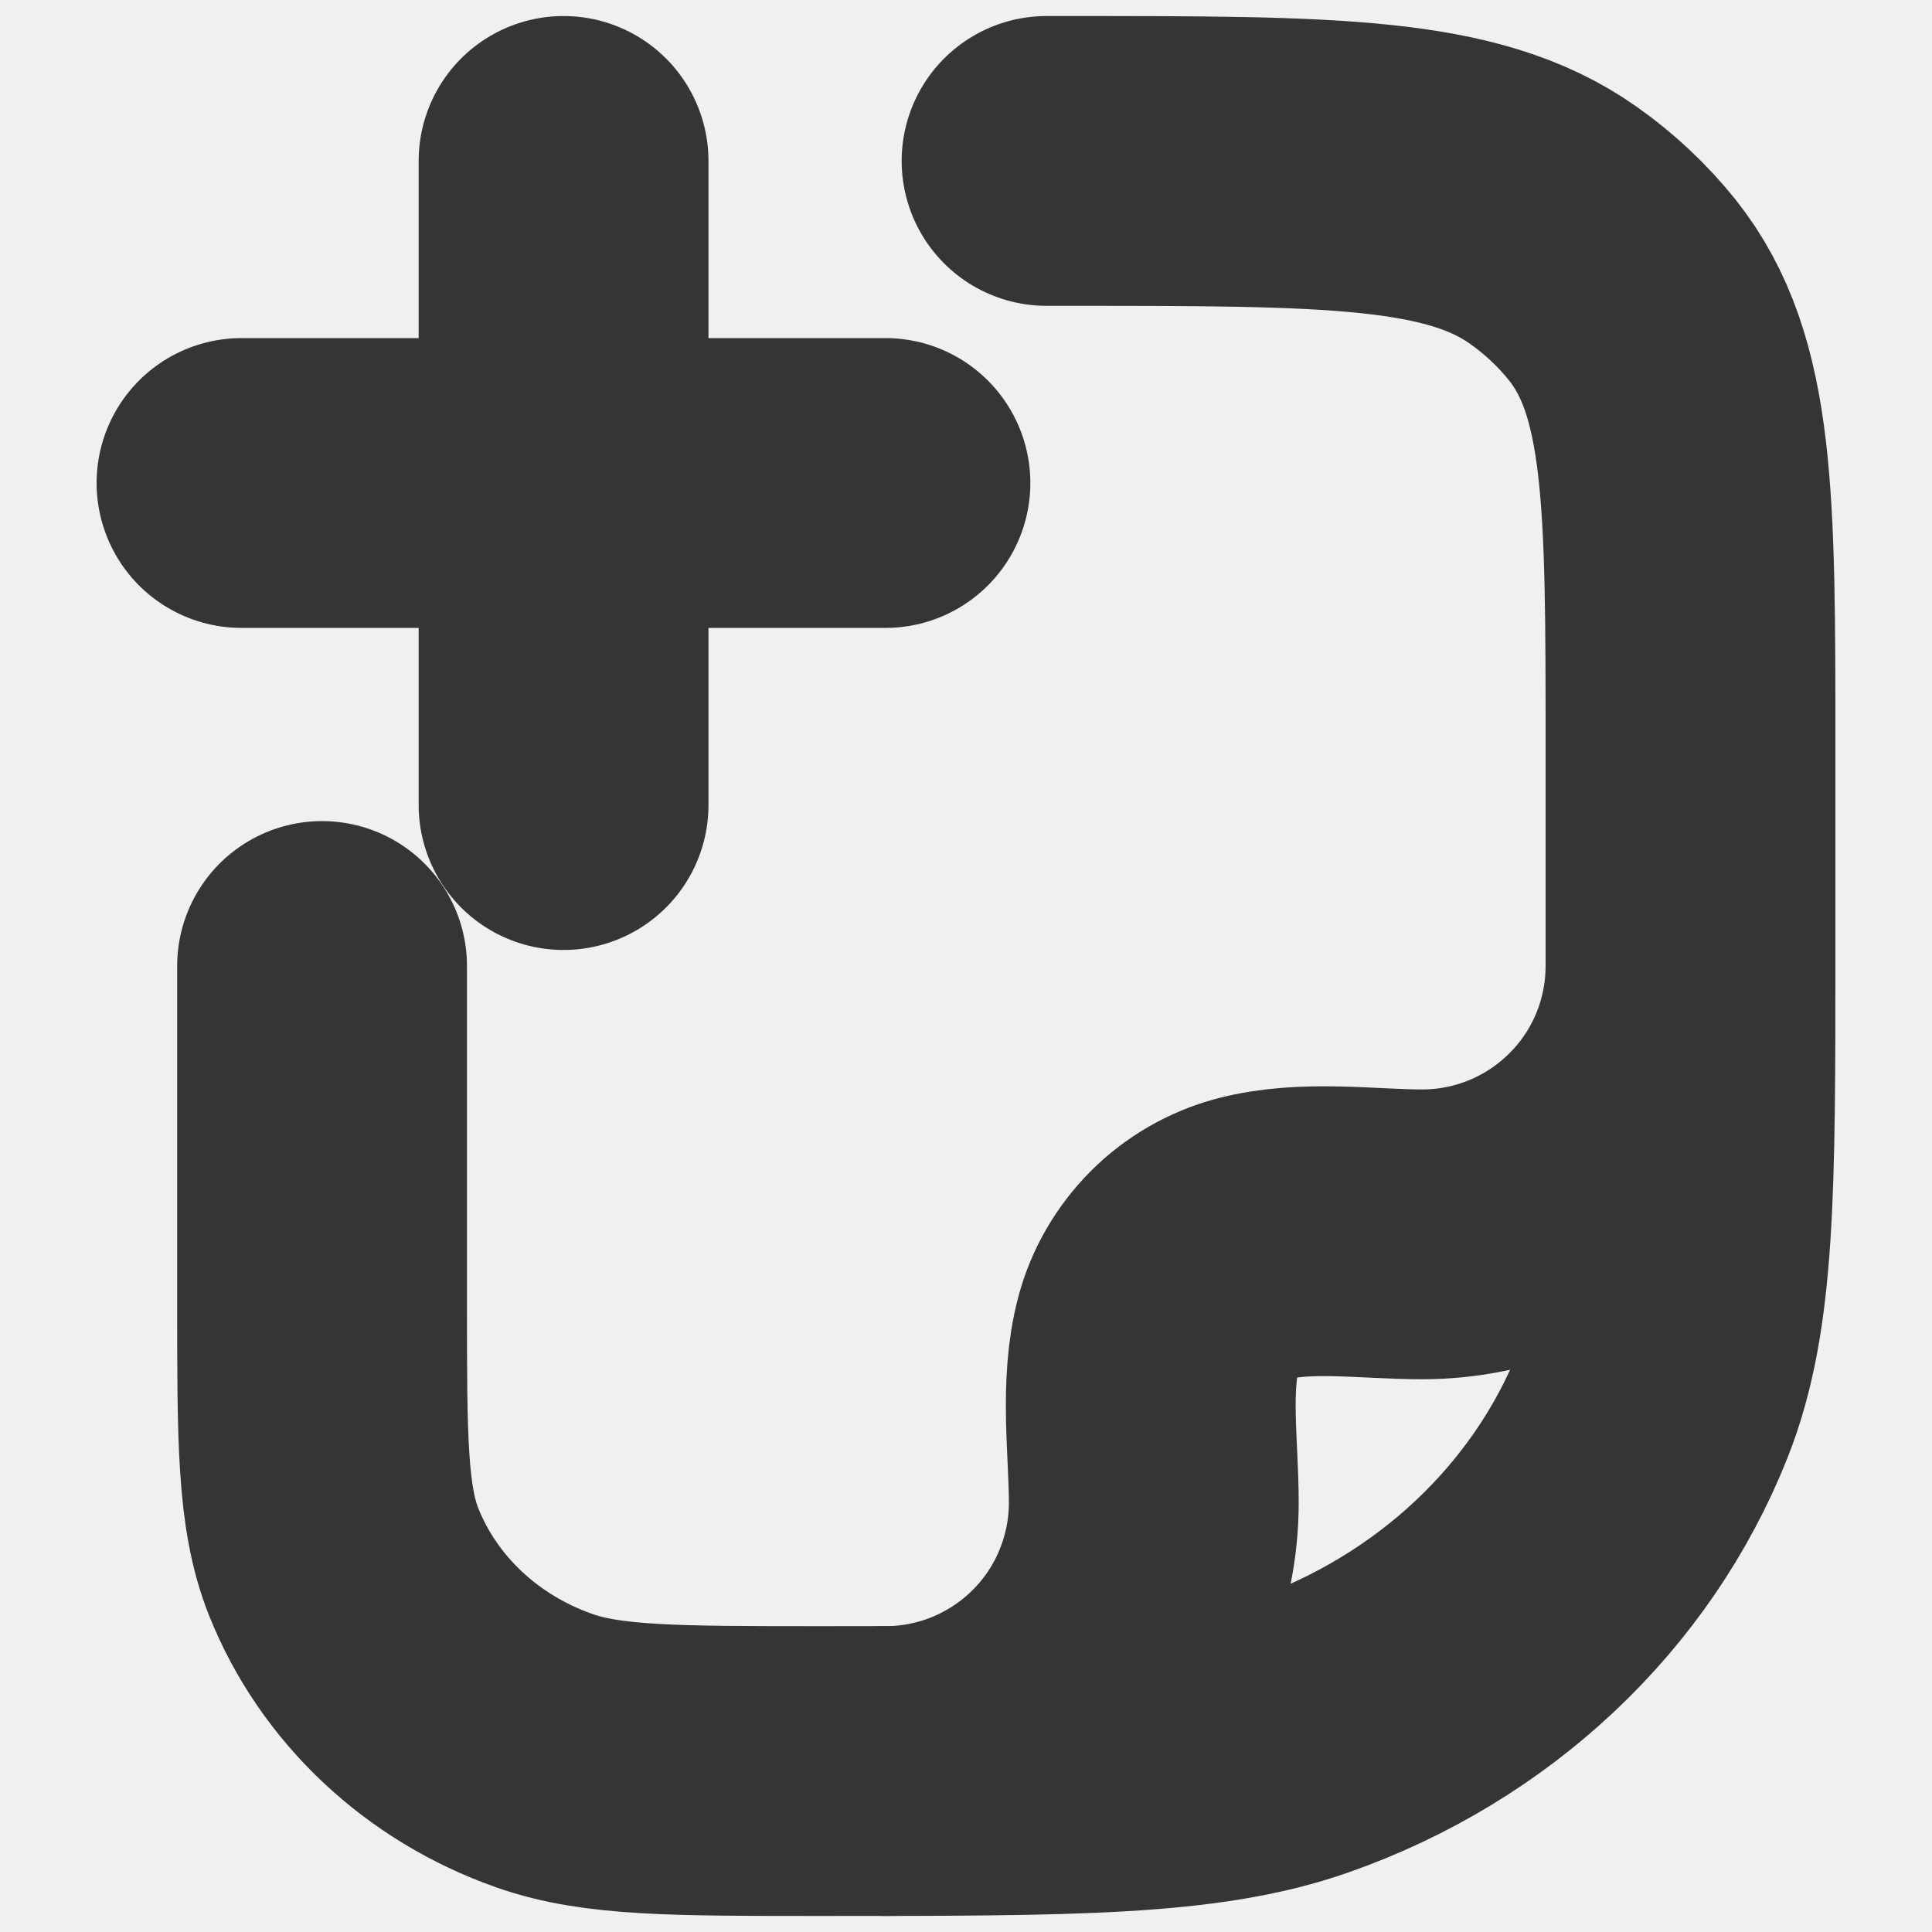
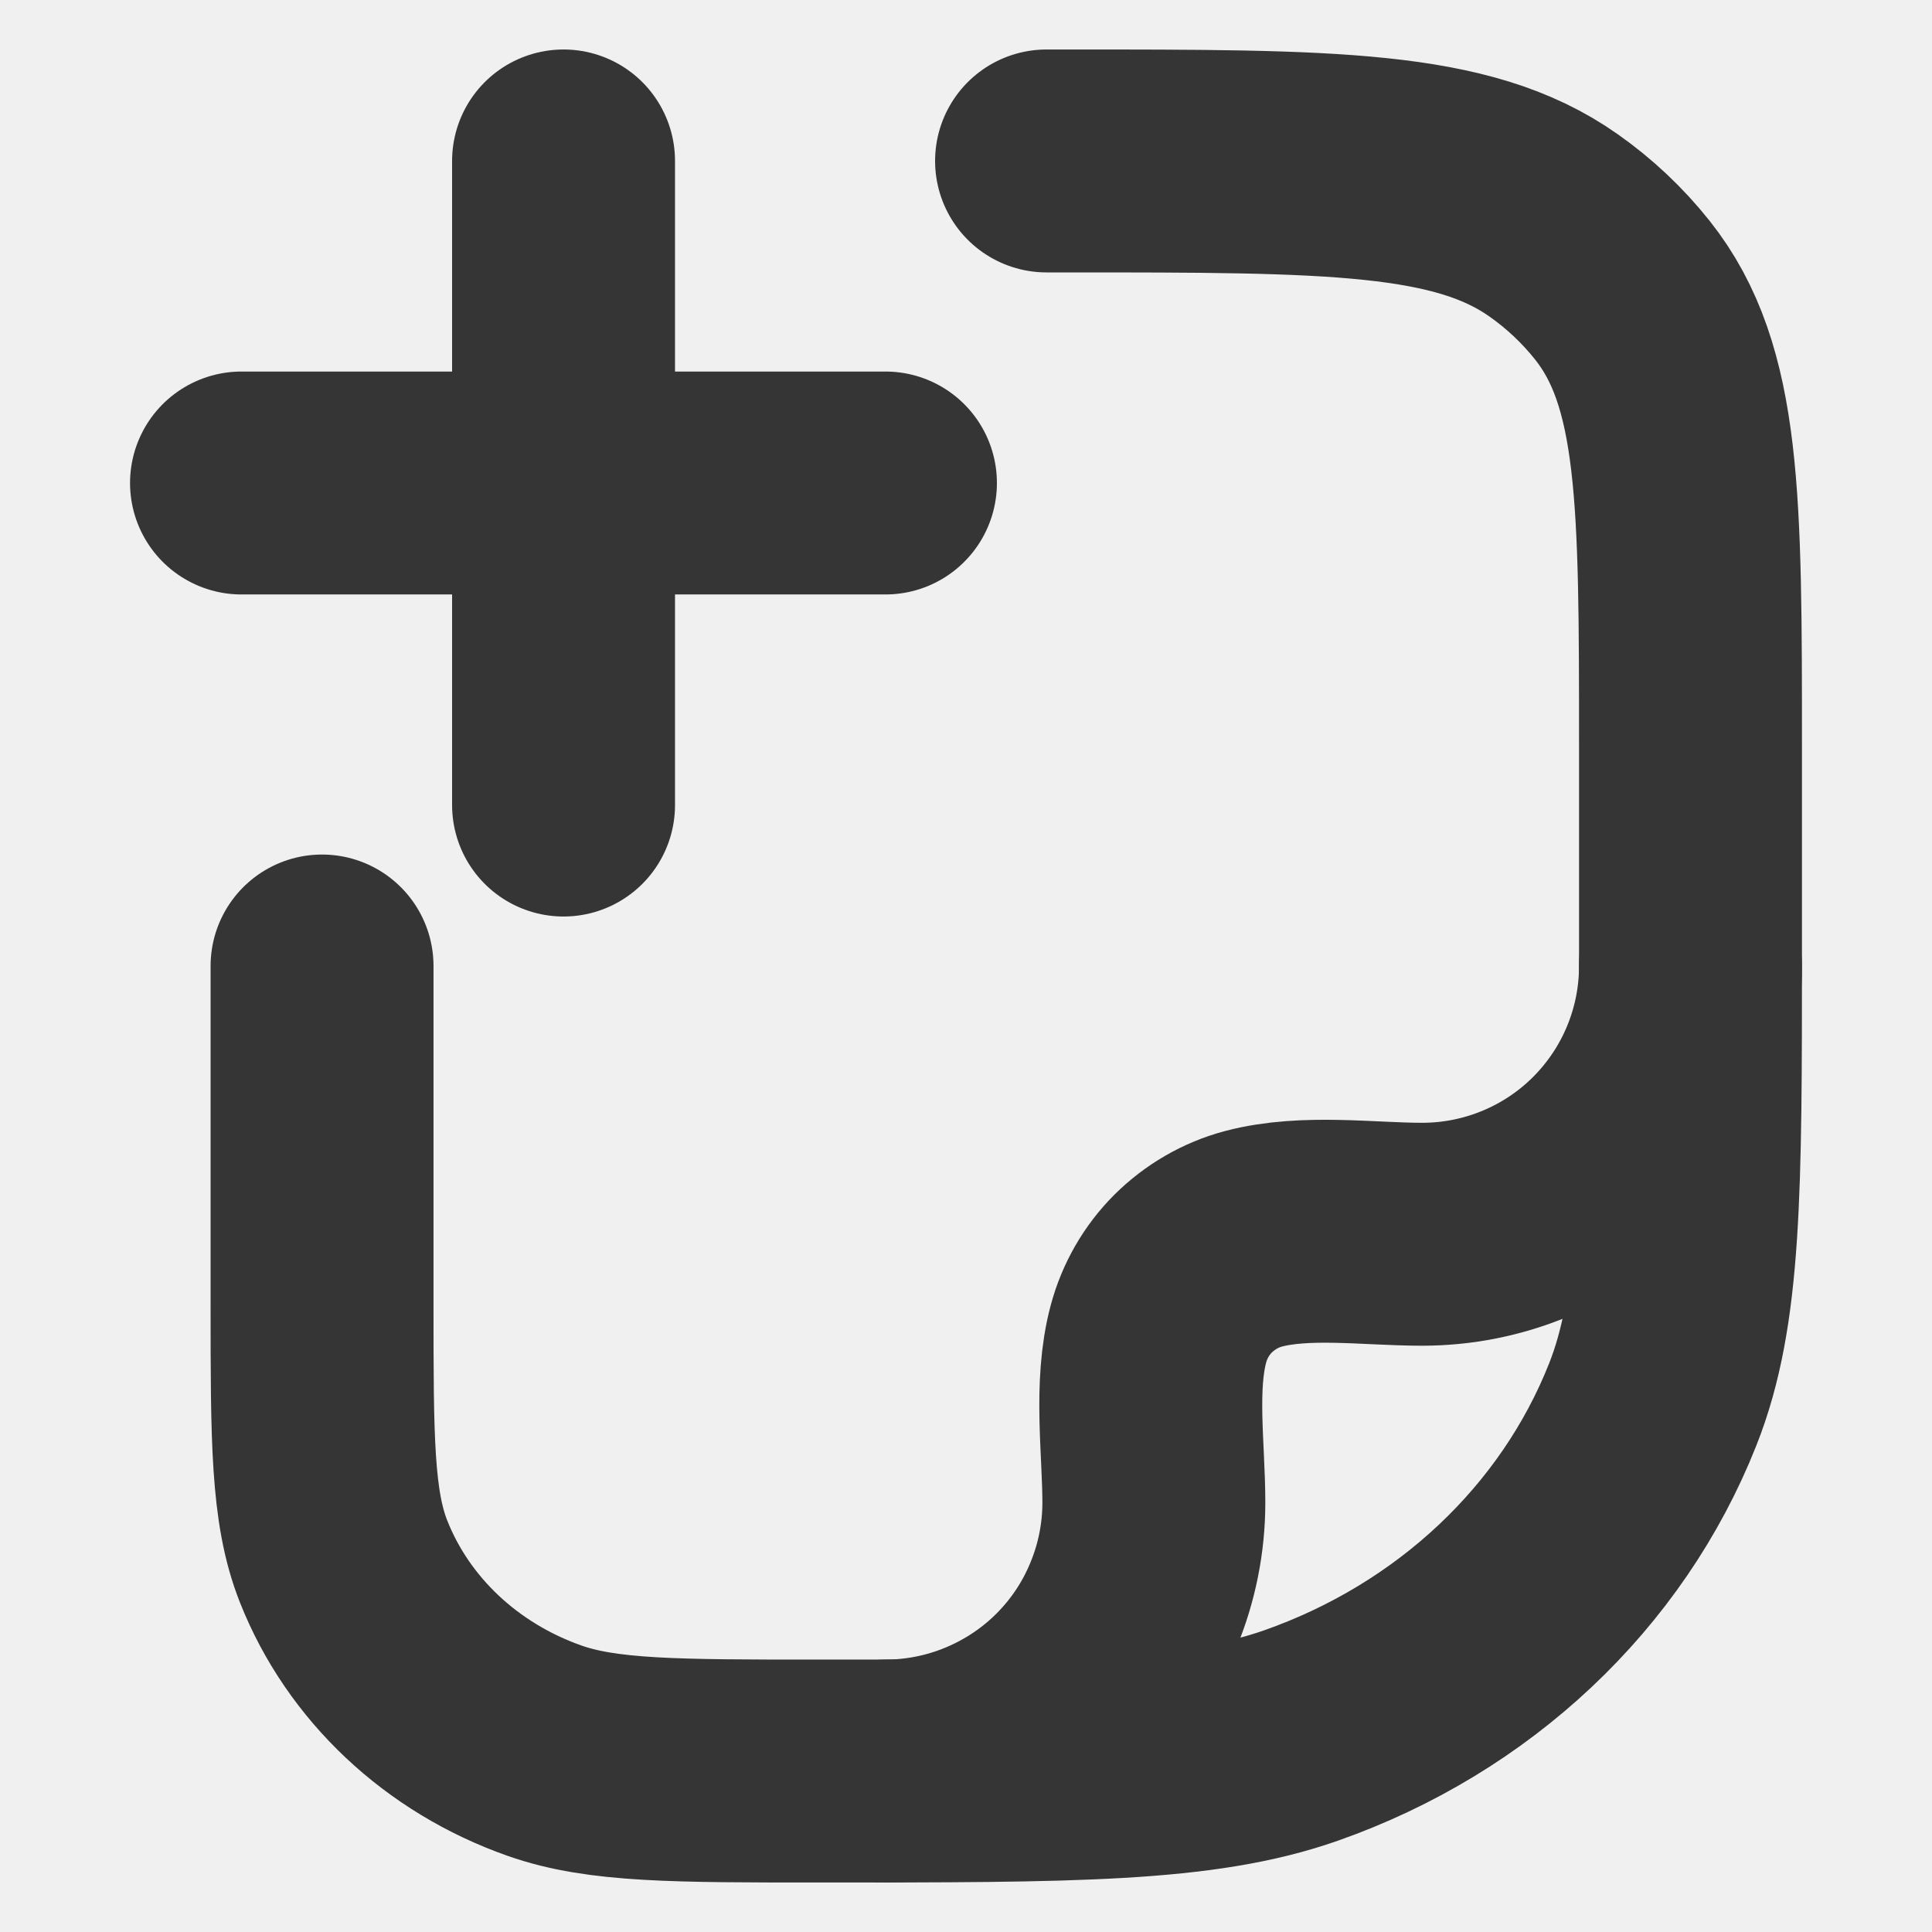
- <svg xmlns="http://www.w3.org/2000/svg" width="10" height="10" viewBox="0 0 10 10" fill="none">
-   <g clip-path="url(#clip0_4_74)">
-     <path d="M5.417 0.833H5.53C6.889 0.833 7.569 0.833 8.04 1.166C8.175 1.261 8.295 1.374 8.397 1.501C8.75 1.945 8.75 2.585 8.75 3.864V4.924C8.75 6.159 8.75 6.776 8.555 7.269C8.24 8.062 7.576 8.687 6.734 8.983C6.21 9.167 5.555 9.167 4.242 9.167C3.493 9.167 3.118 9.167 2.819 9.062C2.337 8.893 1.958 8.535 1.778 8.082C1.667 7.801 1.667 7.448 1.667 6.742V5" stroke="#353535" stroke-width="1.5" stroke-linecap="round" stroke-linejoin="round" />
-     <path d="M8.75 5C8.75 5.368 8.604 5.722 8.343 5.982C8.083 6.242 7.73 6.389 7.361 6.389C7.084 6.389 6.757 6.34 6.487 6.412C6.369 6.444 6.262 6.506 6.176 6.592C6.09 6.679 6.027 6.786 5.996 6.904C5.924 7.173 5.972 7.5 5.972 7.778C5.972 7.96 5.936 8.141 5.866 8.309C5.797 8.478 5.694 8.631 5.565 8.76C5.436 8.889 5.283 8.991 5.115 9.061C4.946 9.131 4.766 9.167 4.583 9.167M4.583 2.5H1.25M2.917 0.833V4.167" stroke="#353535" stroke-width="1.5" stroke-linecap="round" stroke-linejoin="round" />
+ <svg xmlns="http://www.w3.org/2000/svg" width="13" height="13" viewBox="0 0 13 13" fill="none">
+   <g clip-path="url(#clip0_48_2)">
+     <path d="M7.042 1.083H7.19C8.955 1.083 9.839 1.083 10.453 1.516C10.628 1.639 10.784 1.786 10.916 1.952C11.375 2.529 11.375 3.36 11.375 5.023V6.401C11.375 8.006 11.375 8.809 11.121 9.45C10.713 10.481 9.849 11.293 8.754 11.678C8.073 11.917 7.221 11.917 5.515 11.917C4.541 11.917 4.053 11.917 3.664 11.78C3.039 11.56 2.545 11.096 2.312 10.507C2.167 10.141 2.167 9.682 2.167 8.765V6.5" stroke="#353535" stroke-width="1.5" stroke-linecap="round" stroke-linejoin="round" />
+     <path d="M11.375 6.5C11.375 6.979 11.185 7.438 10.846 7.777C10.508 8.115 10.048 8.305 9.57 8.305C9.209 8.305 8.784 8.243 8.433 8.336C8.28 8.377 8.141 8.458 8.028 8.57C7.916 8.682 7.836 8.822 7.795 8.975C7.701 9.325 7.764 9.751 7.764 10.111C7.764 10.348 7.717 10.583 7.626 10.802C7.536 11.021 7.403 11.22 7.235 11.388C7.067 11.556 6.868 11.688 6.649 11.779C6.43 11.87 6.195 11.917 5.958 11.917M5.958 3.25H1.625M3.792 1.083V5.417" stroke="#353535" stroke-width="1.5" stroke-linecap="round" stroke-linejoin="round" />
  </g>
  <defs>
-     <clipPath id="clip0_4_74">
-       <rect width="10" height="10" fill="white" />
+     <clipPath id="clip0_48_2">
+       <rect width="13" height="13" fill="white" />
    </clipPath>
  </defs>
</svg>
